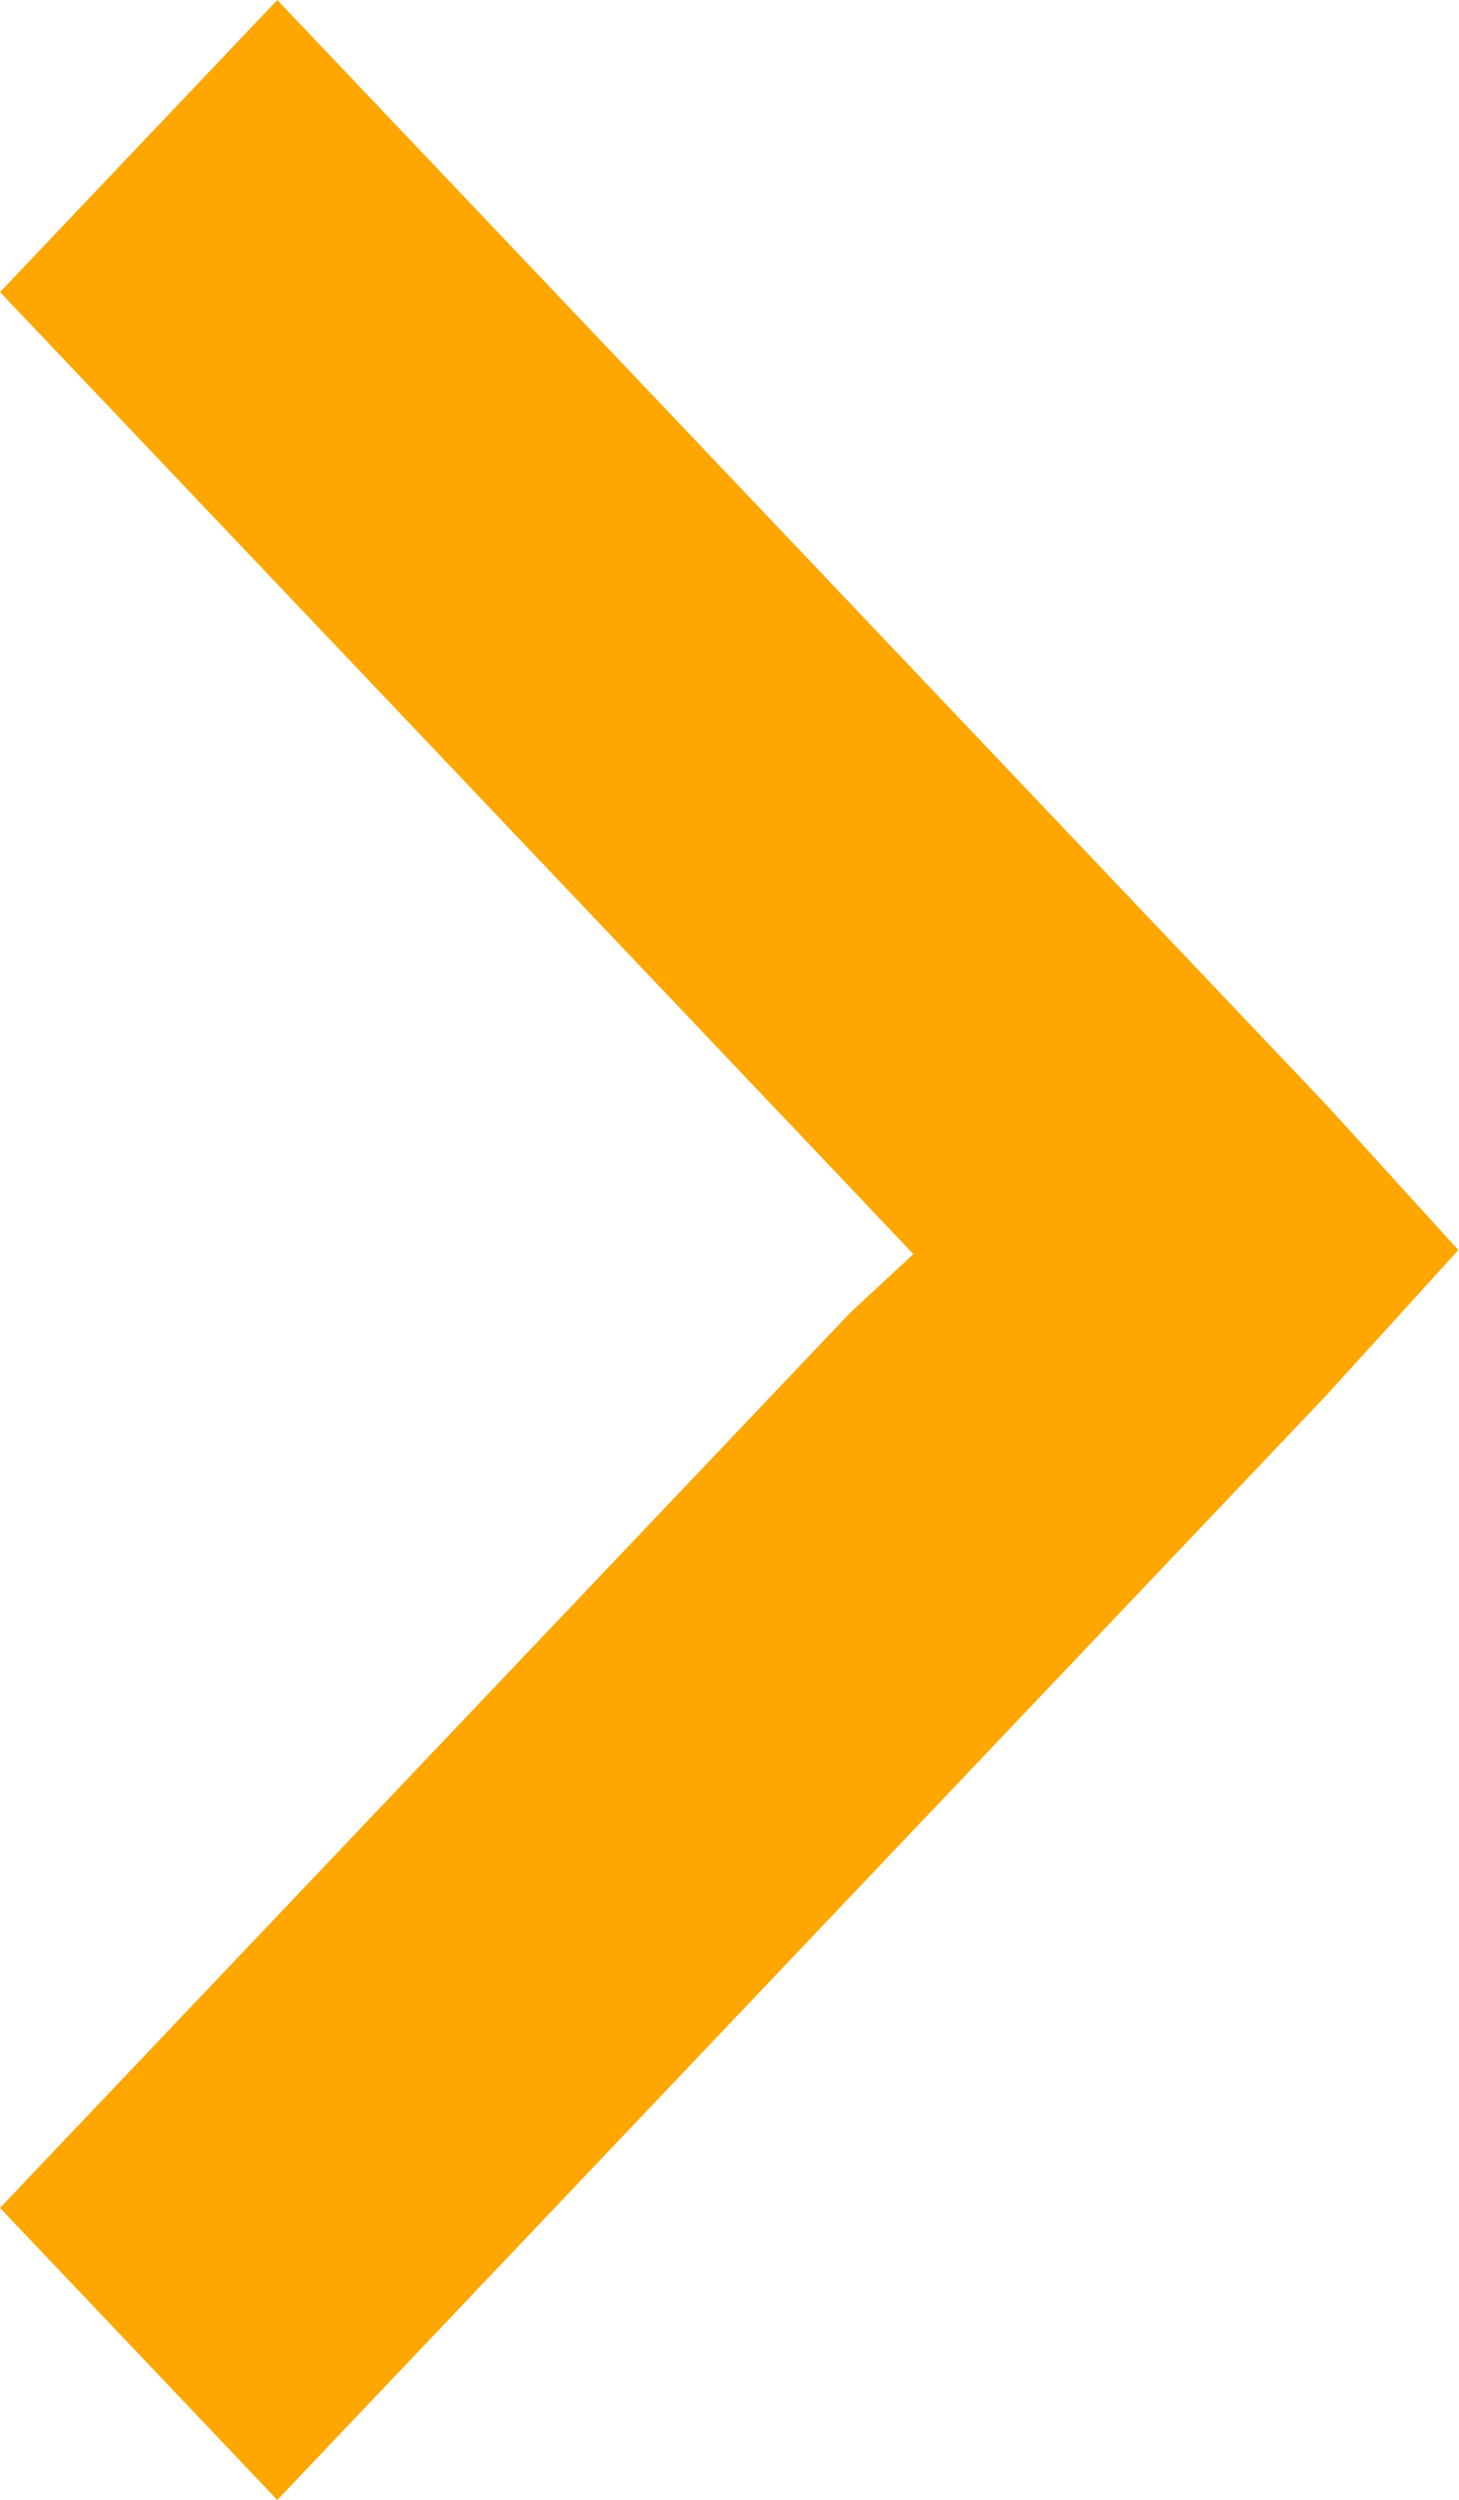
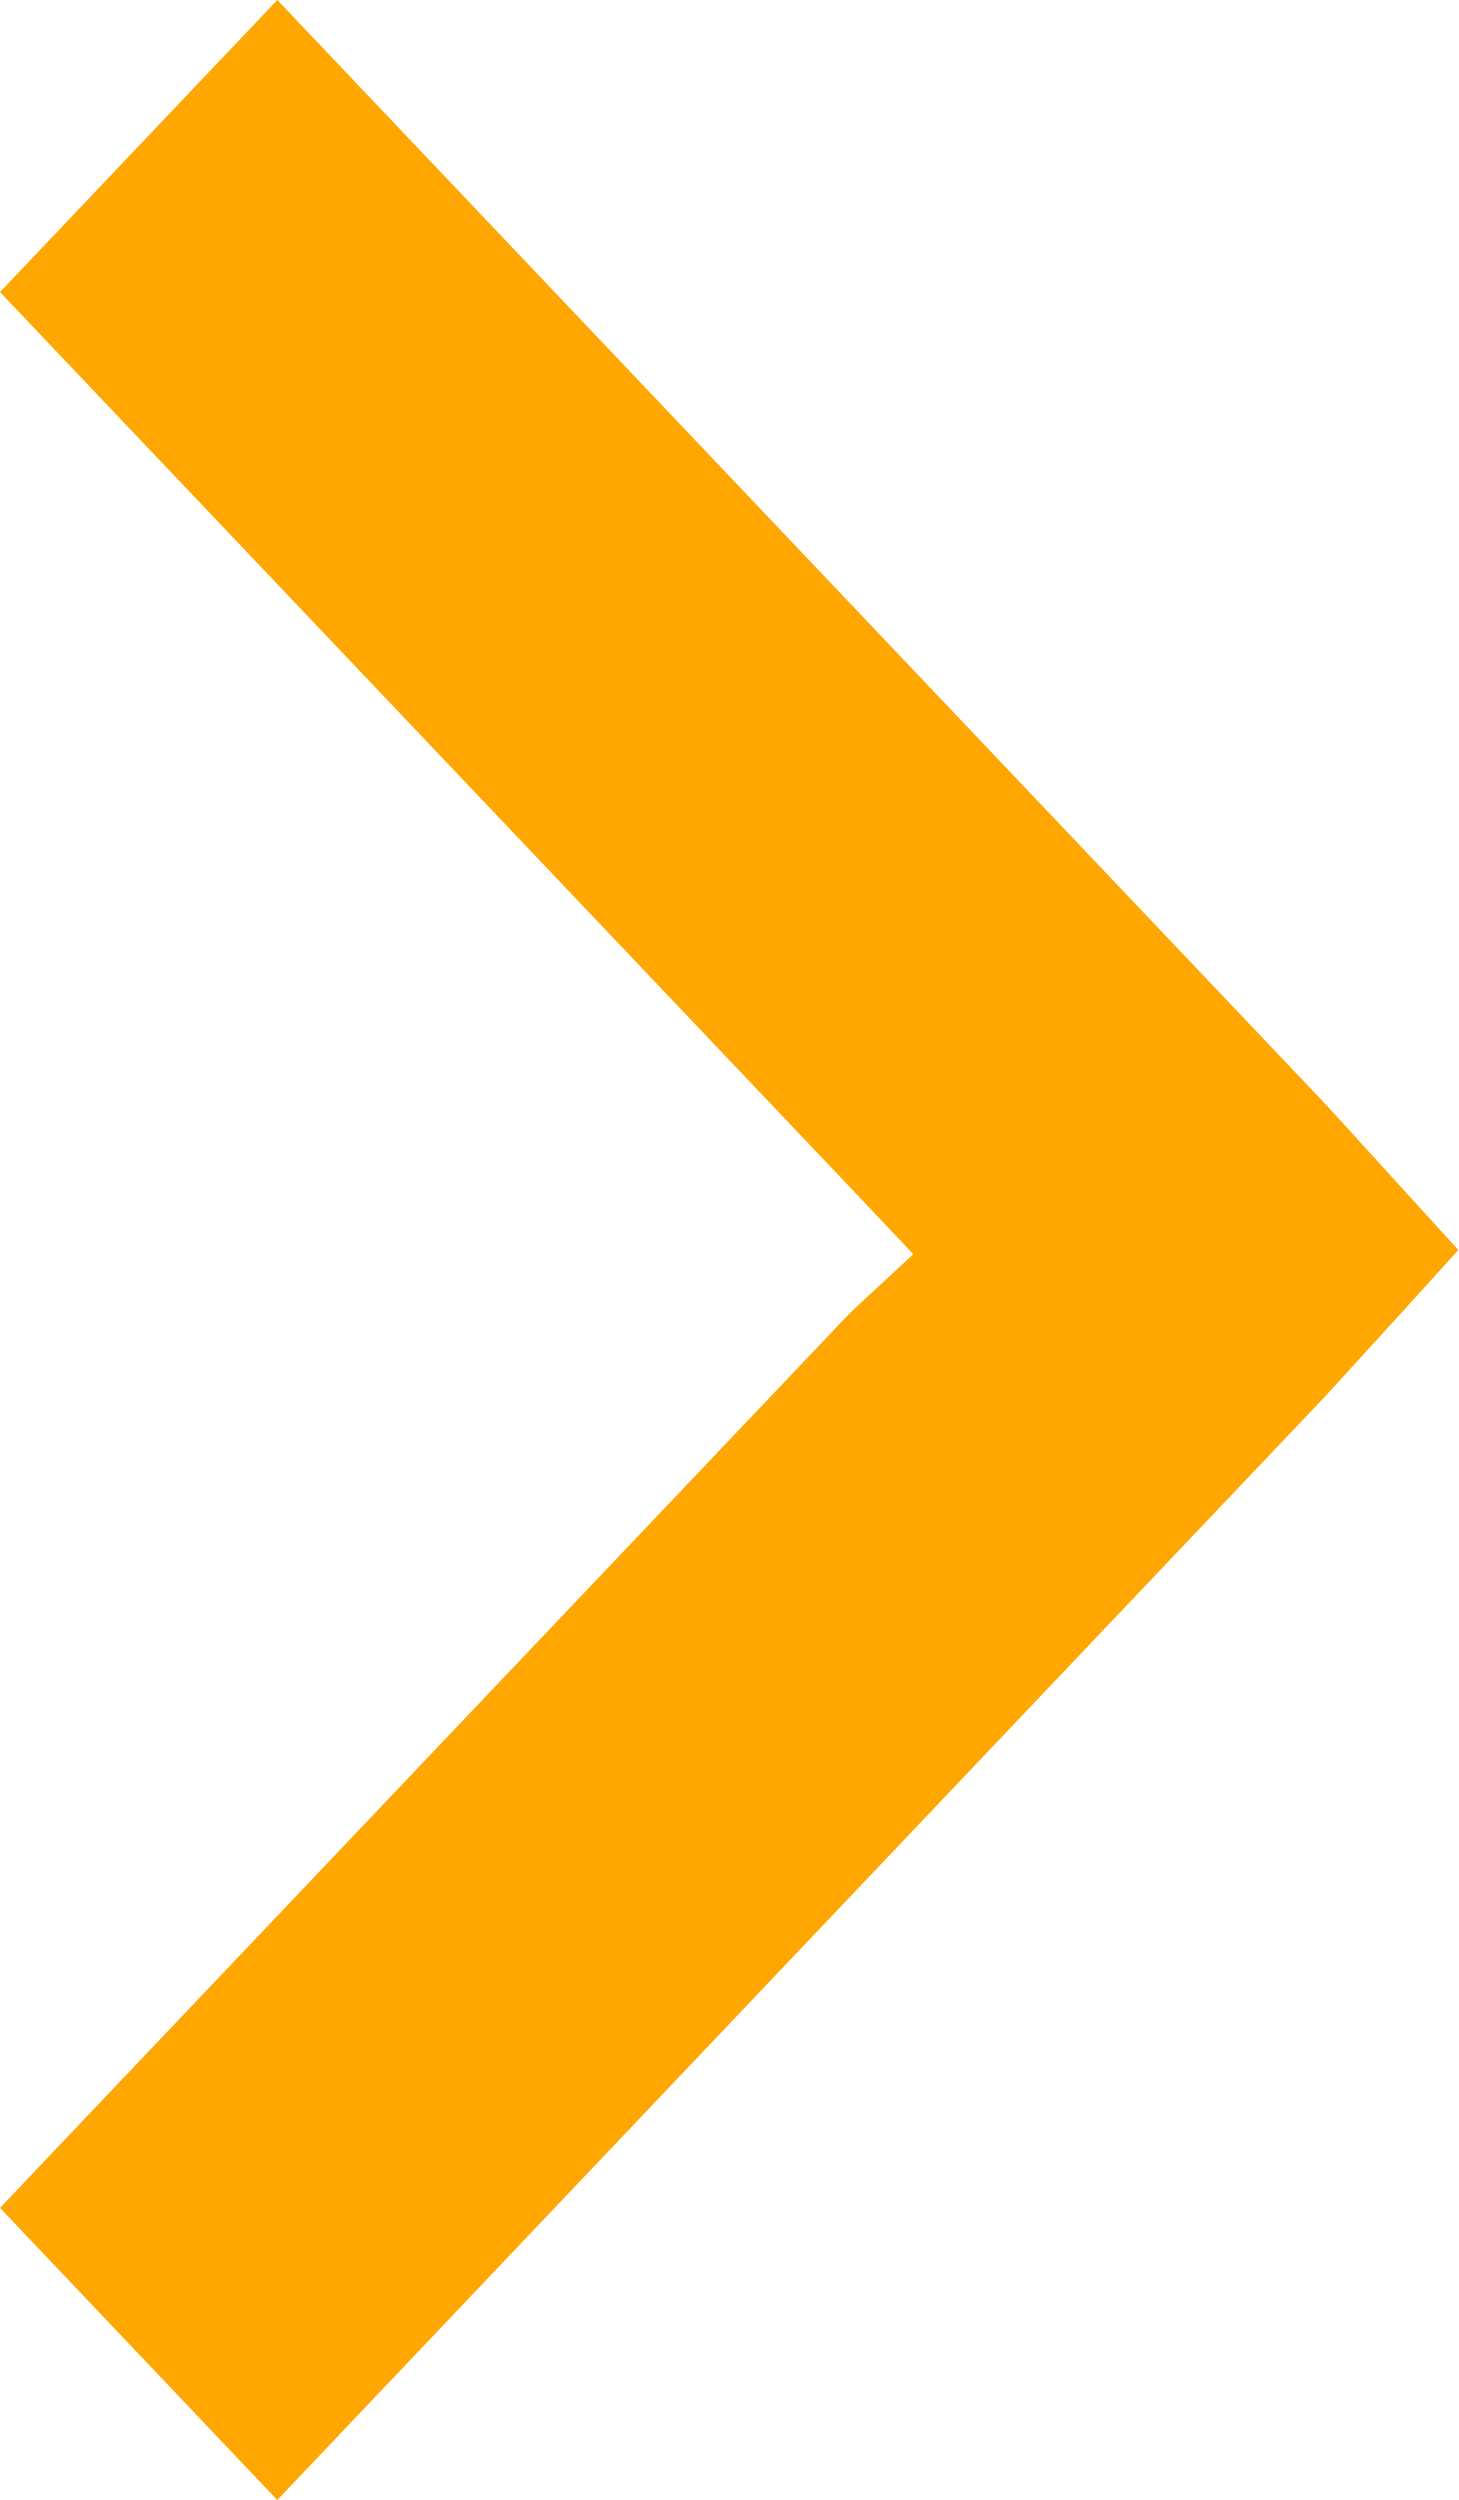
- <svg xmlns="http://www.w3.org/2000/svg" width="7px" height="12px" viewBox="0 0 7 12" version="1.1">
-   <g id="website" stroke="none" stroke-width="1" fill="none" fill-rule="evenodd">
-     <g id="final_version" transform="translate(-3091, -416)" fill="#FFA600" fill-rule="nonzero">
-       <g id="Group-56" transform="translate(3026, 301)">
-         <g id="Group-33">
-           <polygon id="Path" points="69.065 120.683 65 116.402 66.331 115 66.596 115.279 71.371 120.308 72 121 71.757 121.268 71.365 121.699 66.331 127 65 125.598 65.26 125.324 69.082 121.3 69.384 121.02" />
-         </g>
-       </g>
-     </g>
-   </g>
+ <svg xmlns="http://www.w3.org/2000/svg" width="7" height="12">
+   <path d="M4.065 5.683 0 1.402 1.331 0l.265.279L6.37 5.308 7 6l-.243.268-.392.43L1.331 12 0 10.598l.26-.274L4.082 6.3l.302-.28z" fill="#FFA600" fill-rule="nonzero" />
</svg>
